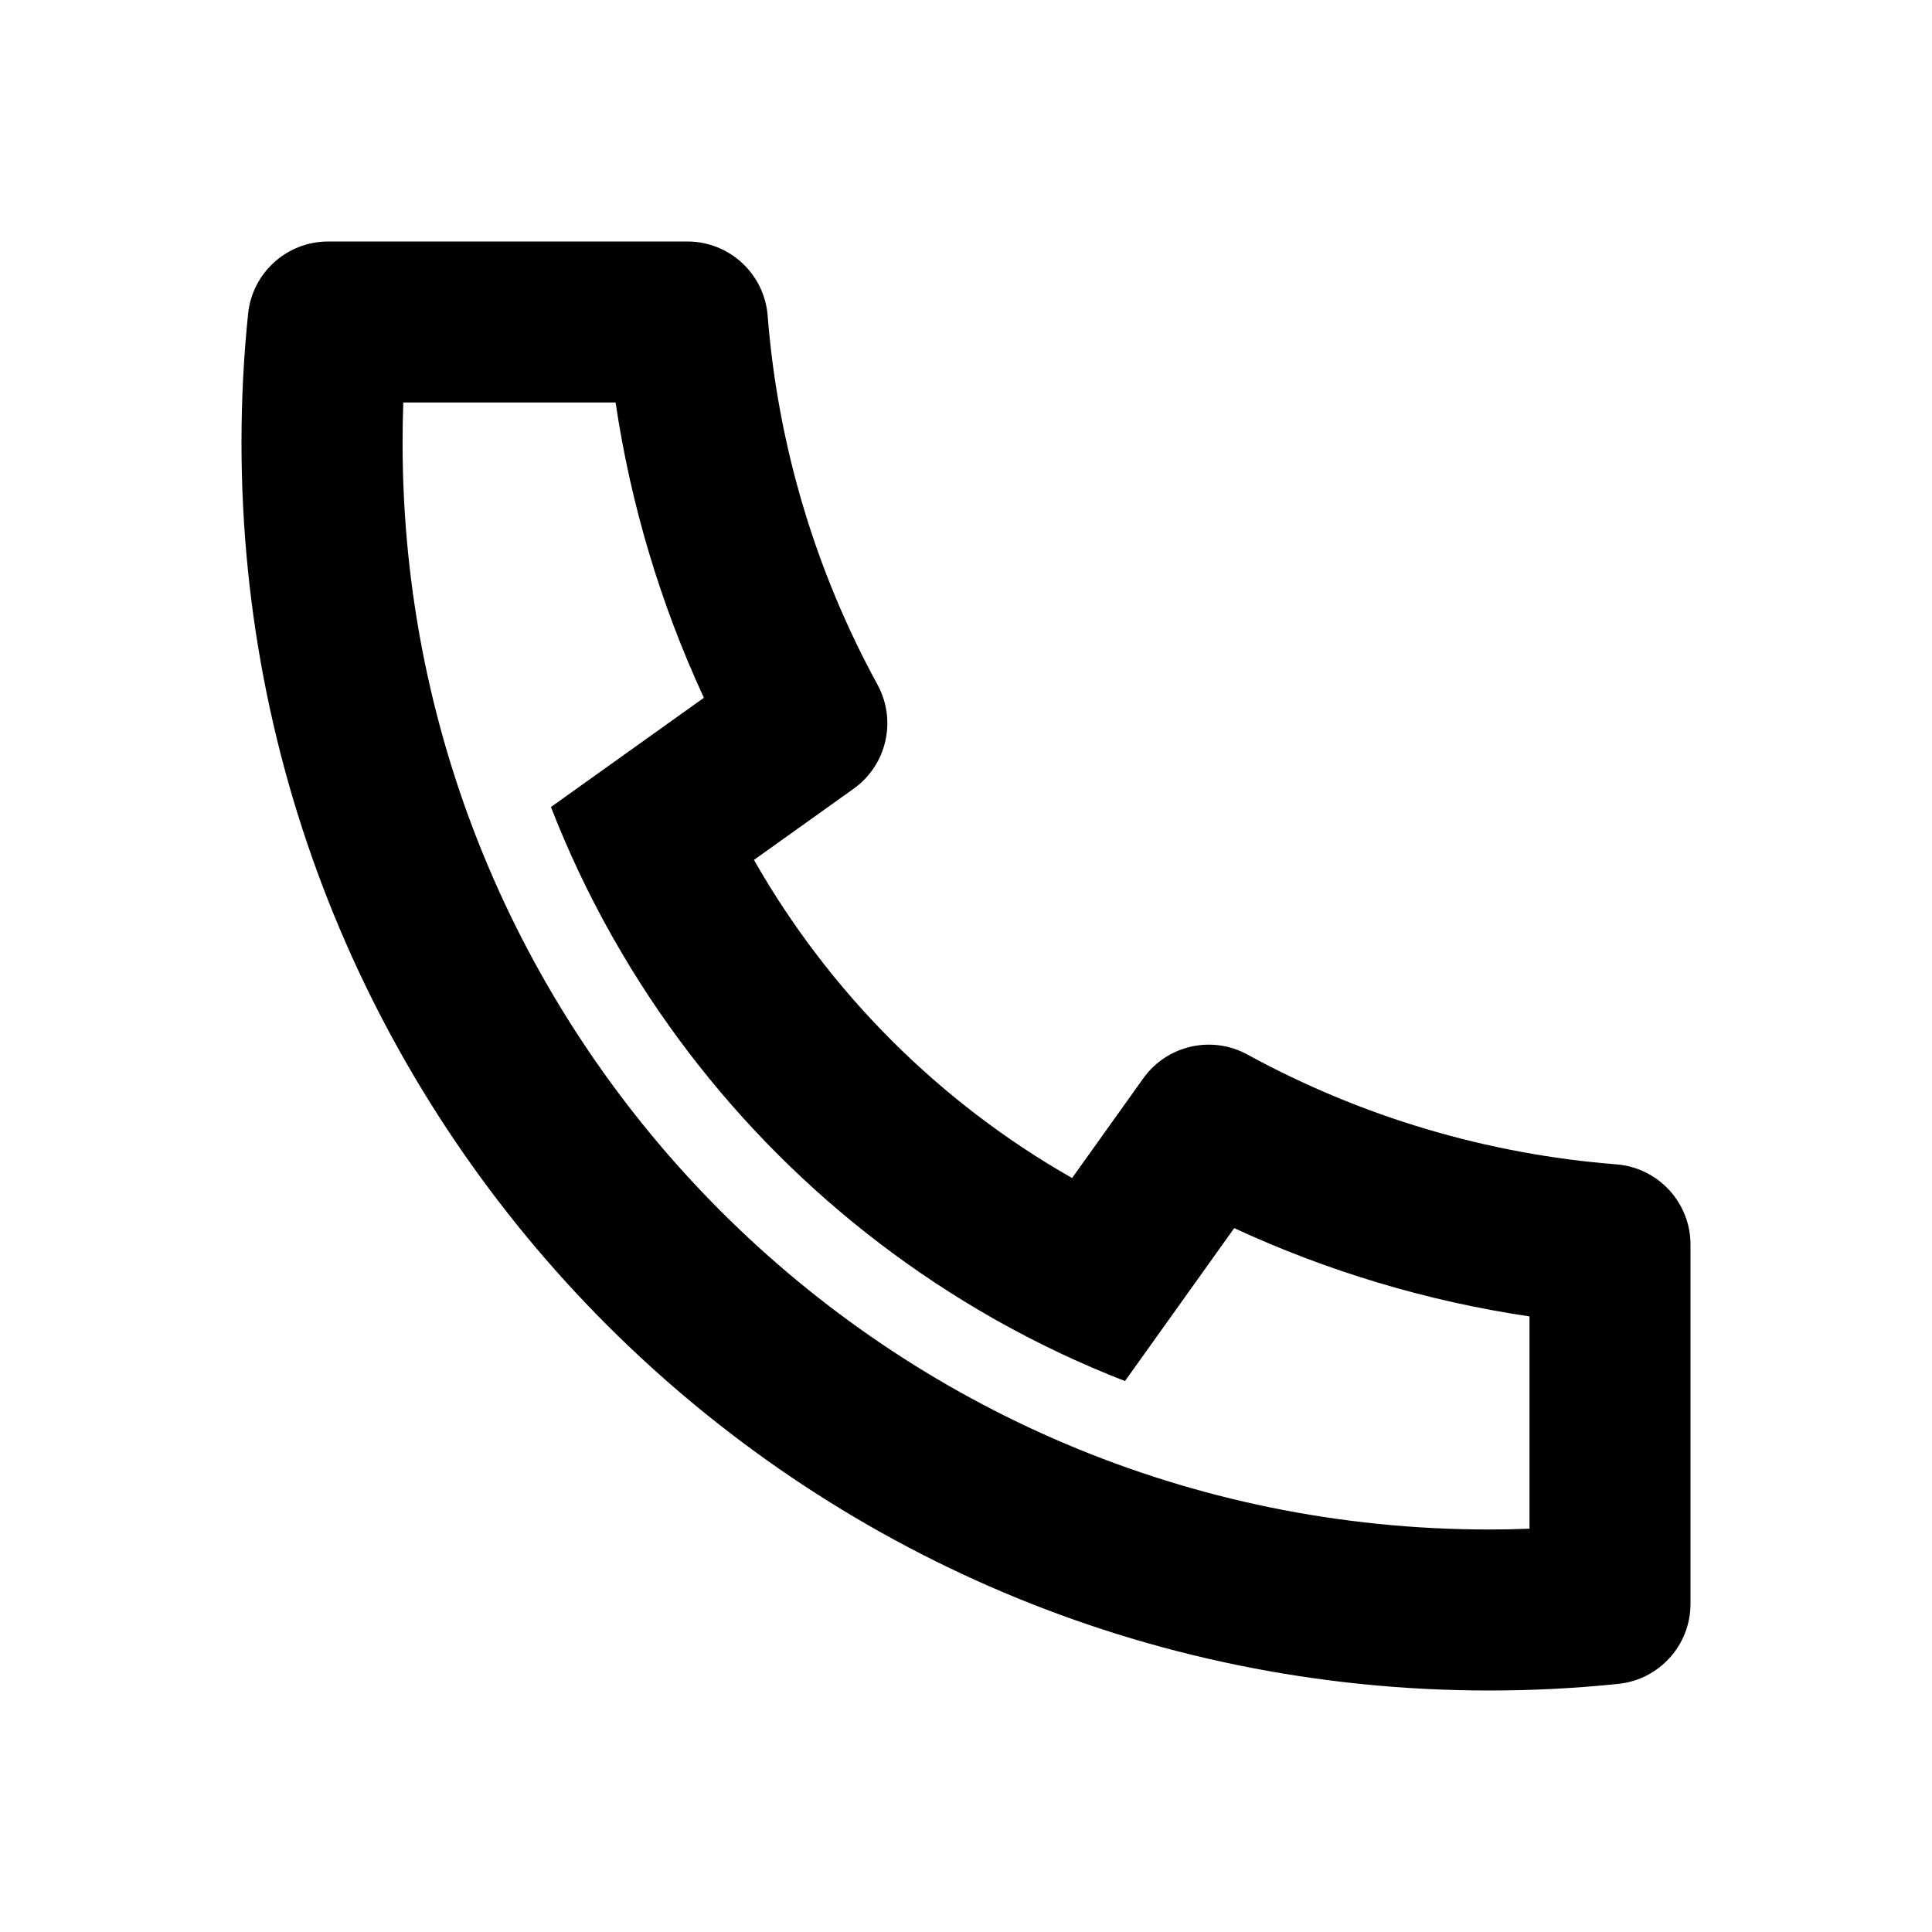
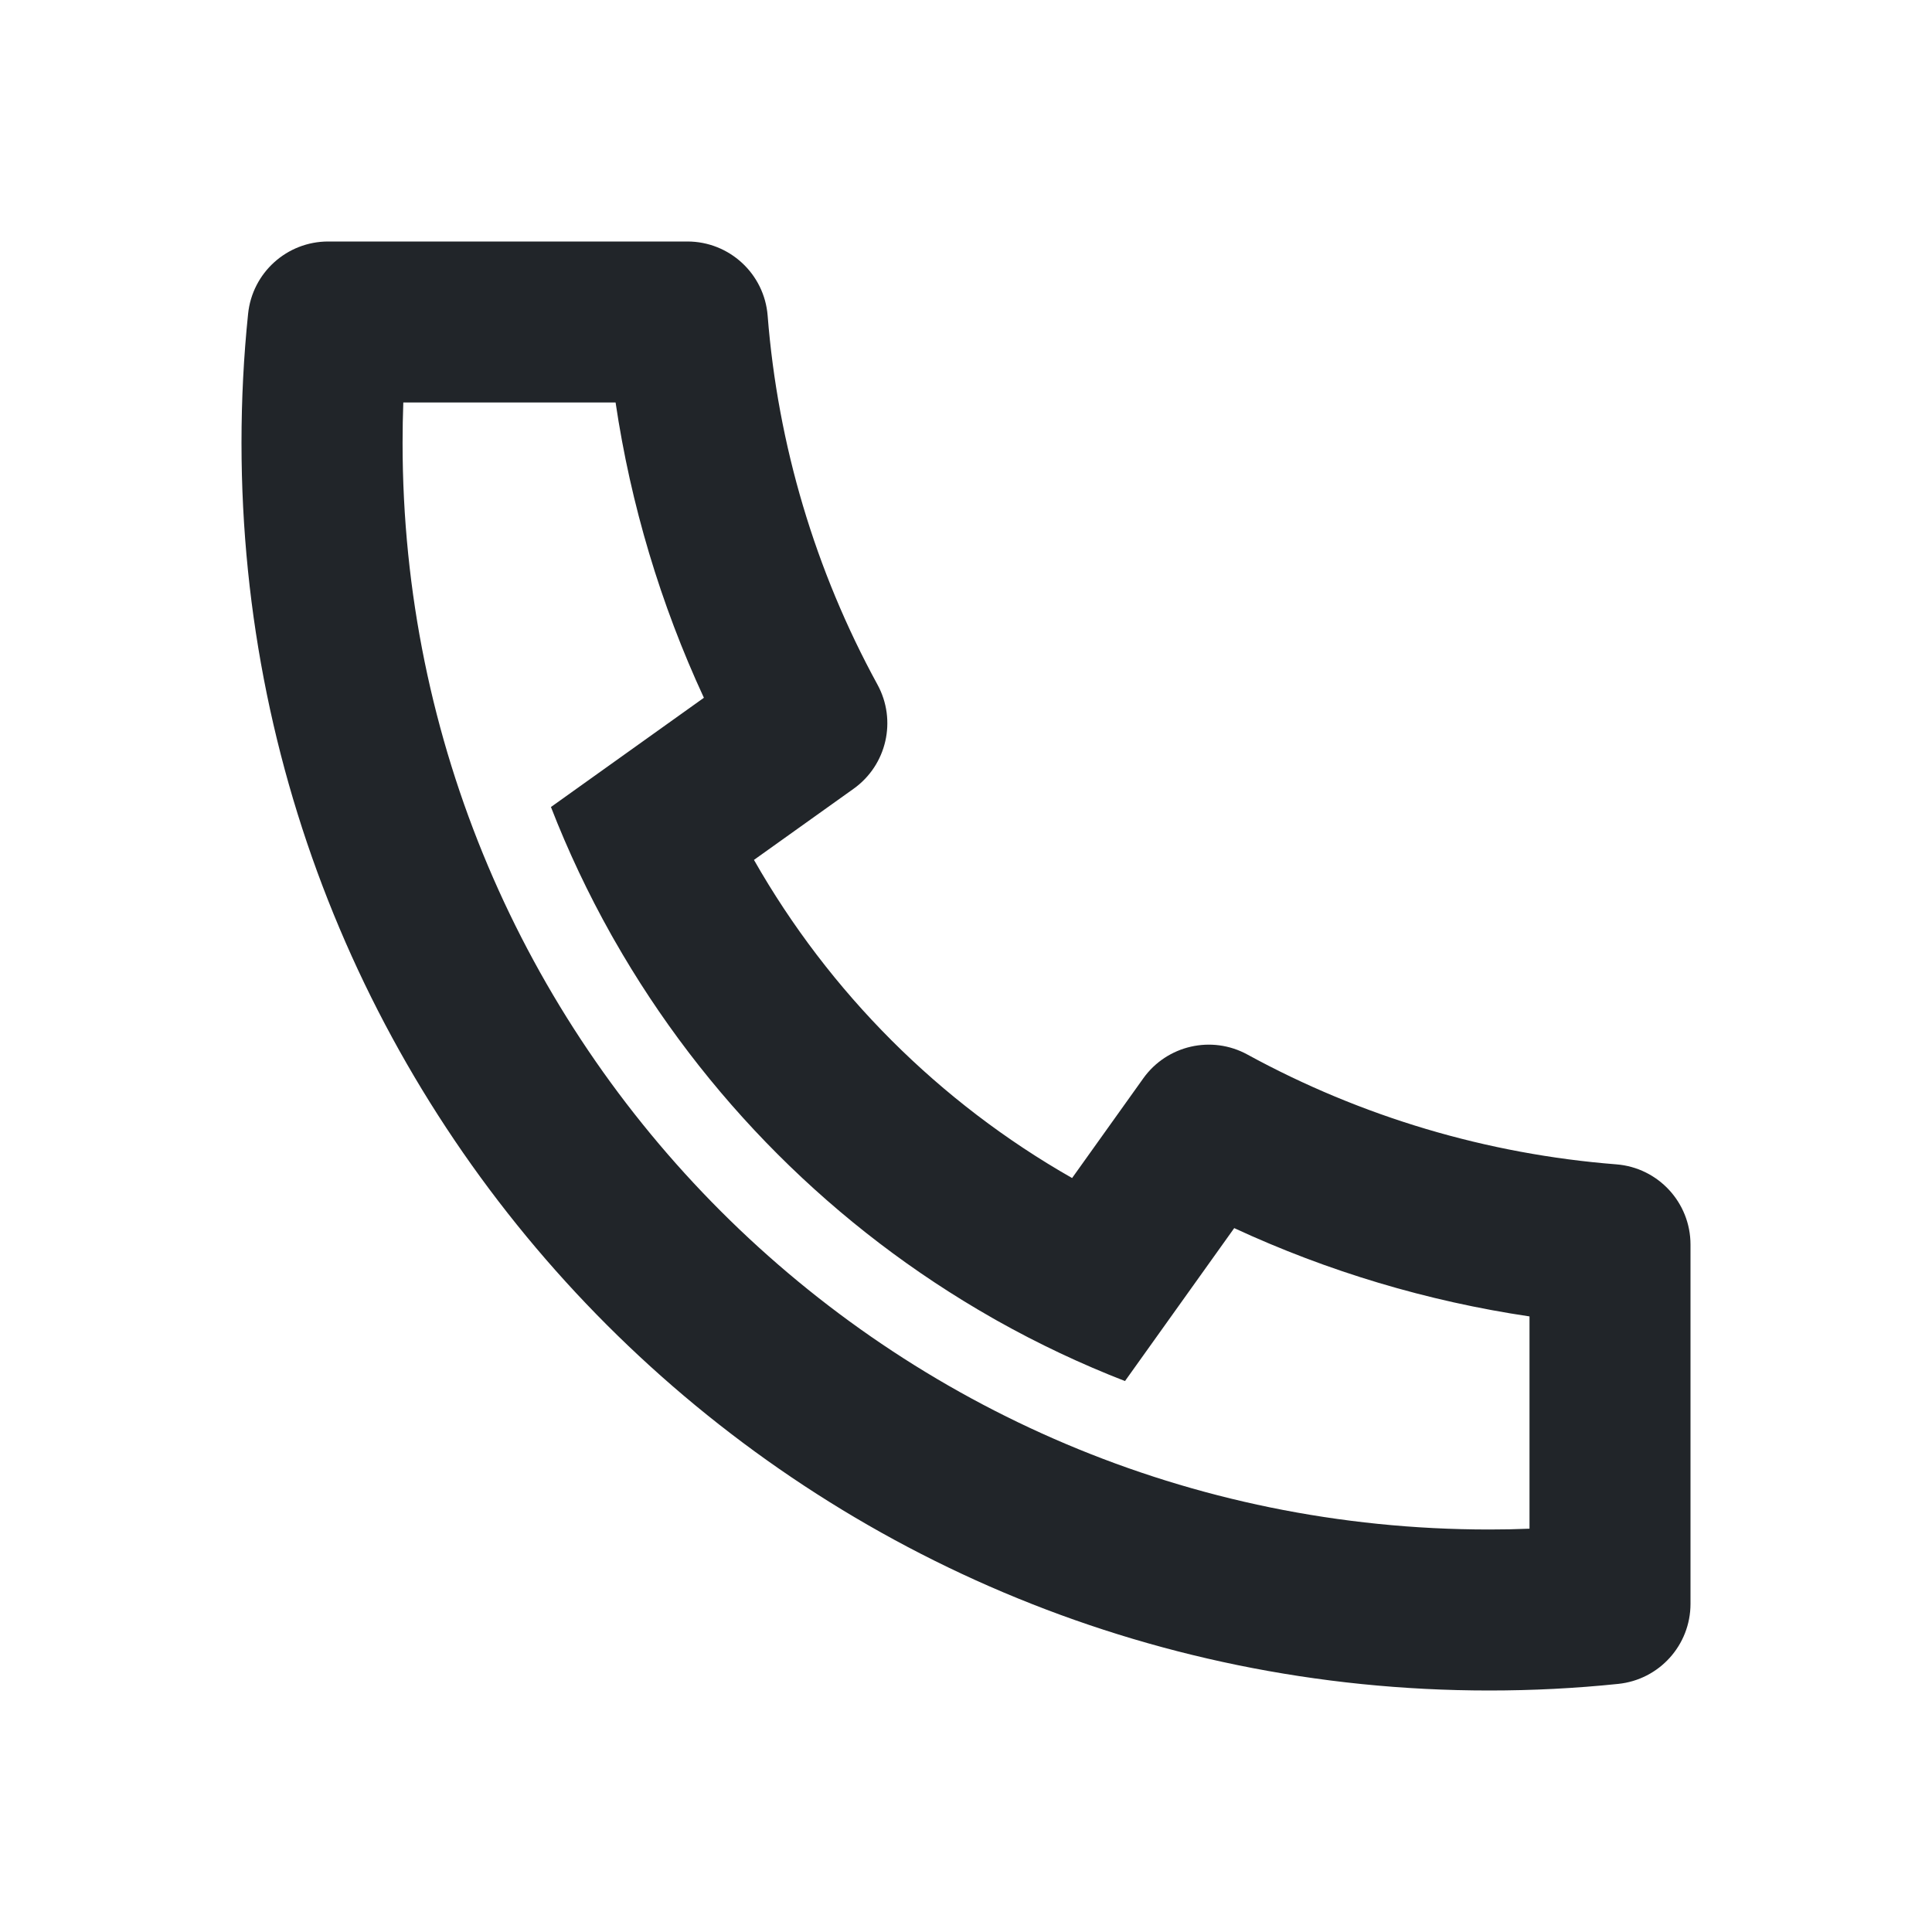
<svg xmlns="http://www.w3.org/2000/svg" viewBox="0 0 24 24" width="24" height="24">
  <path fill="none" d="M0 0h24v24H0z" />
-   <path d="M9.366 10.682a10.556 10.556 0 0 0 3.952 3.952l.884-1.238a1 1 0 0 1 1.294-.296 11.422 11.422 0 0 0 4.583 1.364 1 1 0 0 1 .921.997v4.462a1 1 0 0 1-.898.995c-.53.055-1.064.082-1.602.082C9.94 21 3 14.06 3 5.5c0-.538.027-1.072.082-1.602A1 1 0 0 1 4.077 3h4.462a1 1 0 0 1 .997.921A11.422 11.422 0 0 0 10.9 8.504a1 1 0 0 1-.296 1.294l-1.238.884zm-2.522-.657l1.9-1.357A13.41 13.41 0 0 1 7.647 5H5.01c-.006.166-.009.333-.009.5C5 12.956 11.044 19 18.5 19c.167 0 .334-.003.5-.01v-2.637a13.41 13.41 0 0 1-3.668-1.097l-1.357 1.9a12.442 12.442 0 0 1-1.588-.75l-.058-.033a12.556 12.556 0 0 1-4.702-4.702l-.033-.058a12.442 12.442 0 0 1-.75-1.588z" />
+   <path d="M9.366 10.682a10.556 10.556 0 0 0 3.952 3.952l.884-1.238a1 1 0 0 1 1.294-.296 11.422 11.422 0 0 0 4.583 1.364 1 1 0 0 1 .921.997v4.462a1 1 0 0 1-.898.995c-.53.055-1.064.082-1.602.082C9.94 21 3 14.06 3 5.5c0-.538.027-1.072.082-1.602A1 1 0 0 1 4.077 3h4.462a1 1 0 0 1 .997.921A11.422 11.422 0 0 0 10.9 8.504a1 1 0 0 1-.296 1.294l-1.238.884zm-2.522-.657l1.9-1.357A13.41 13.41 0 0 1 7.647 5H5.01c-.006.166-.009.333-.009.5C5 12.956 11.044 19 18.5 19c.167 0 .334-.003.5-.01v-2.637a13.41 13.41 0 0 1-3.668-1.097l-1.357 1.9a12.442 12.442 0 0 1-1.588-.75l-.058-.033a12.556 12.556 0 0 1-4.702-4.702l-.033-.058a12.442 12.442 0 0 1-.75-1.588z" fill="rgba(33,37,41,1)" />
</svg>
